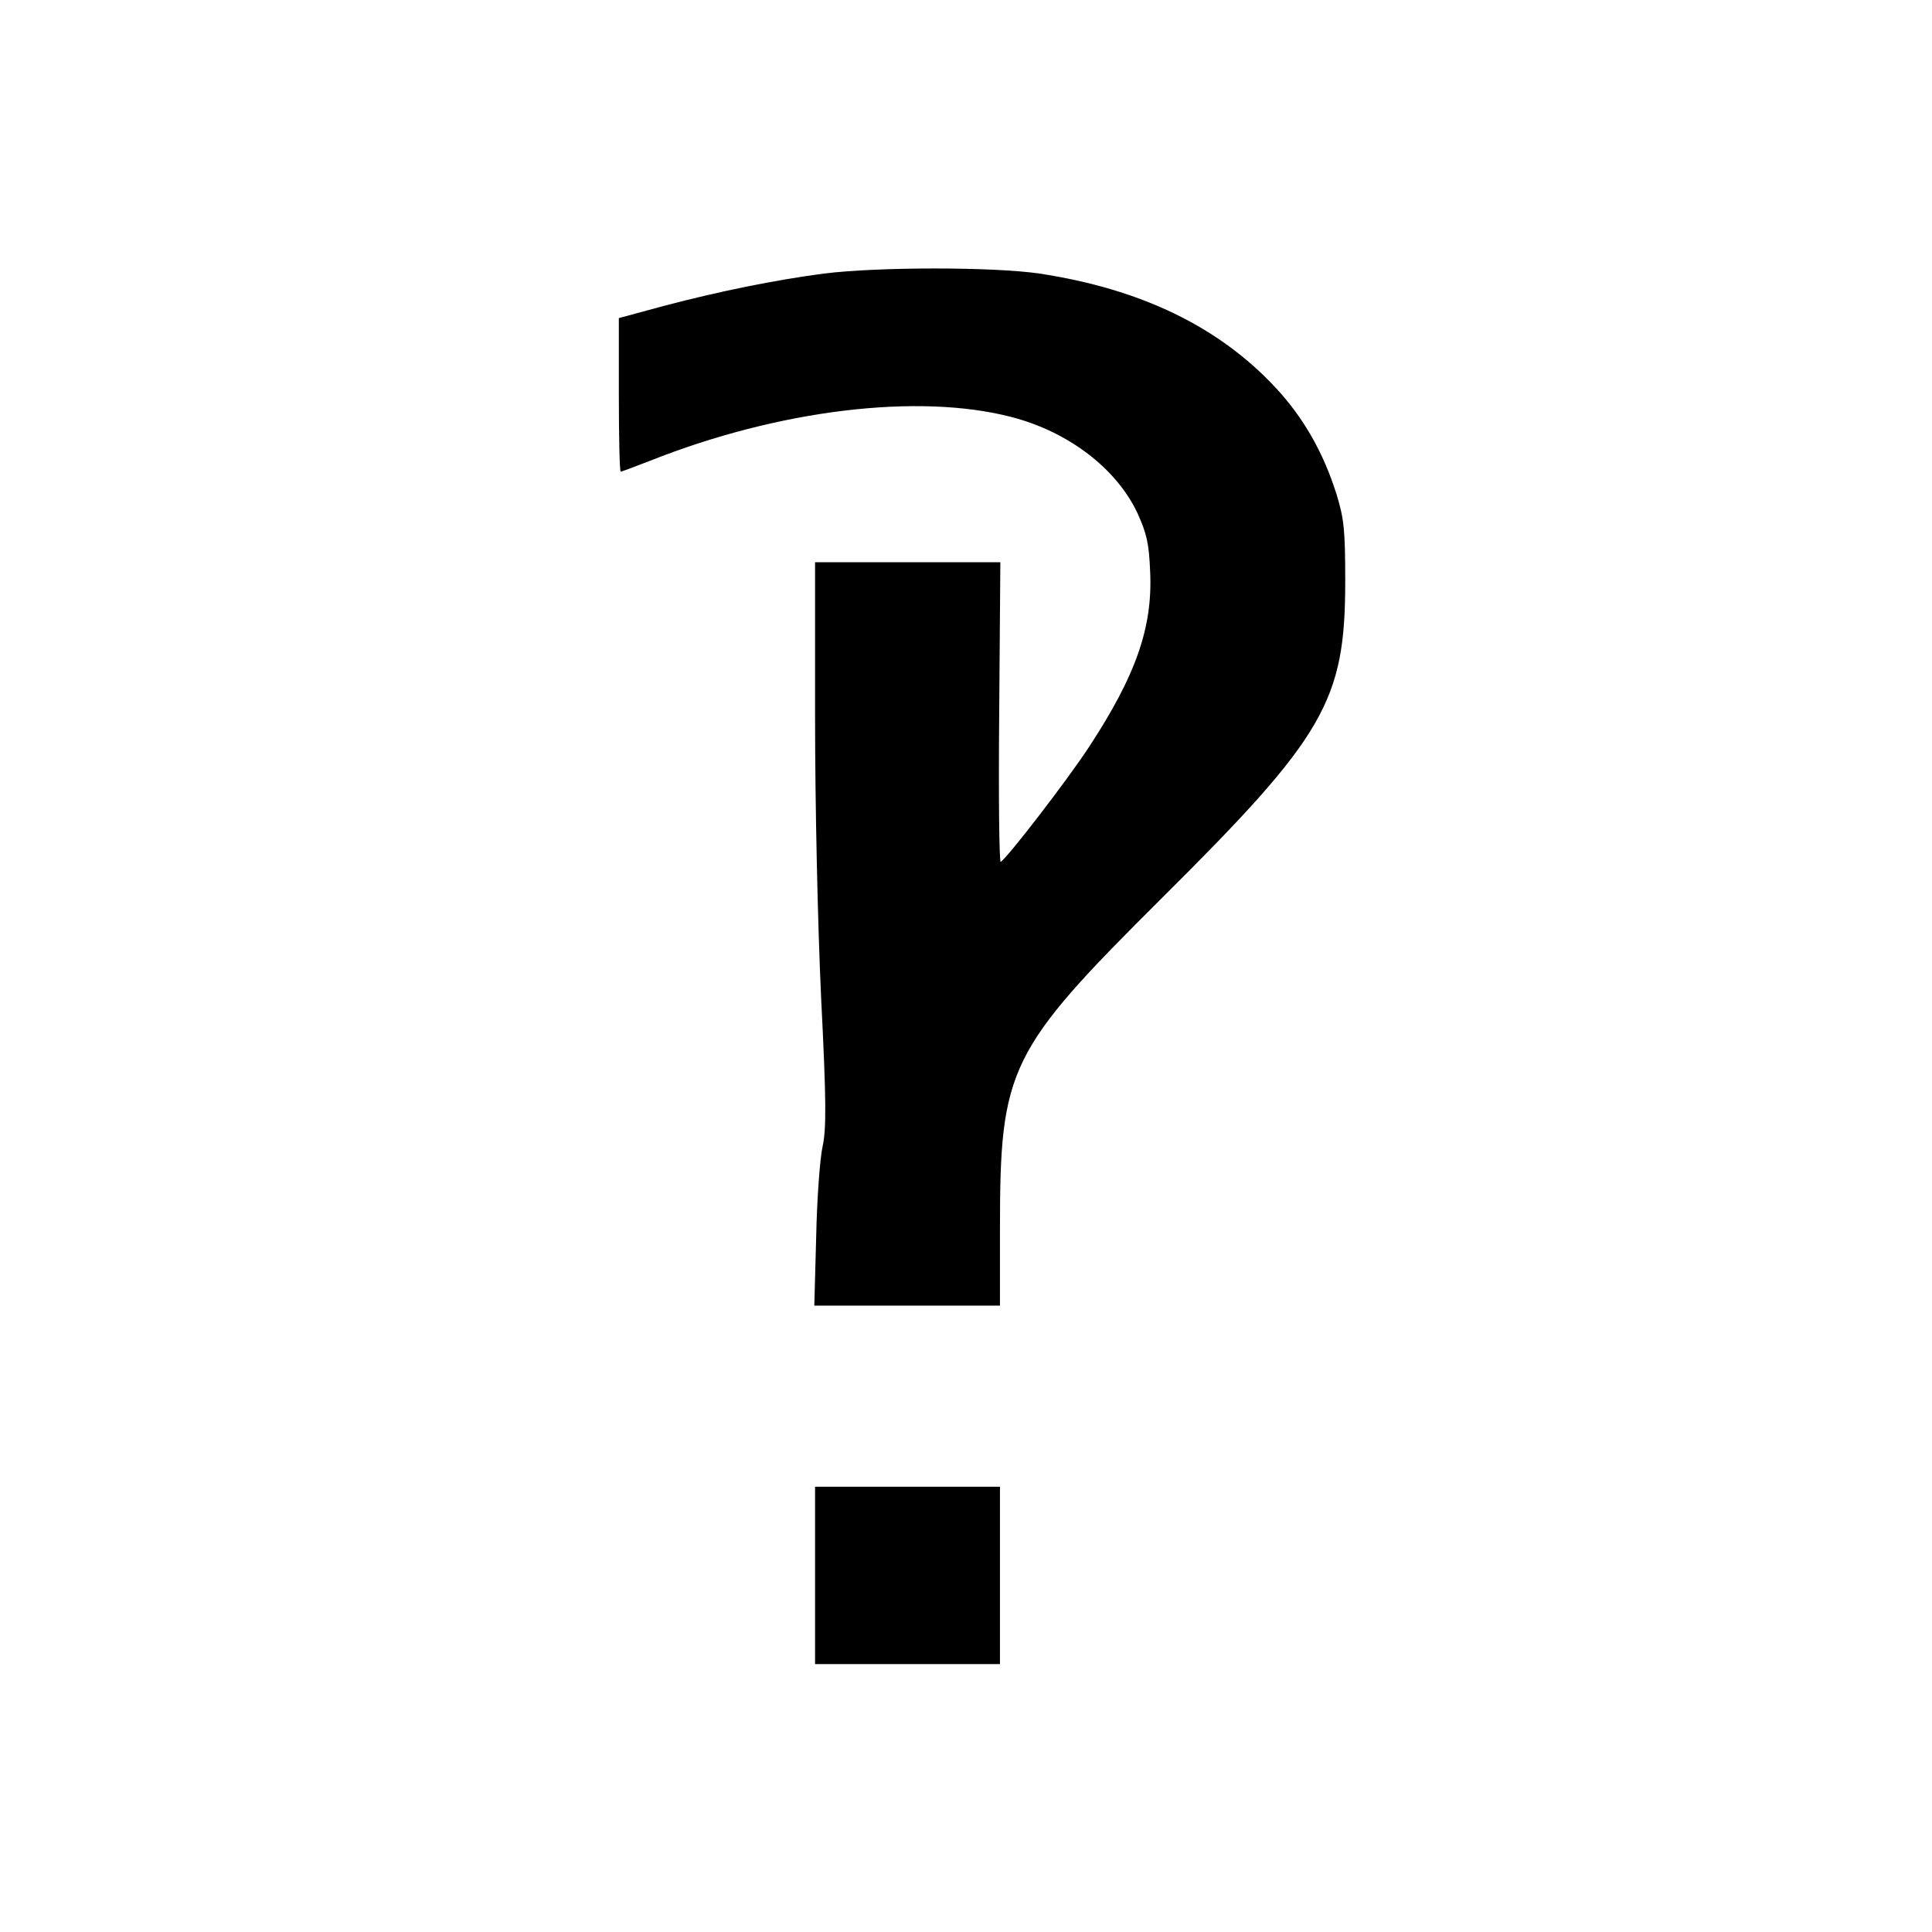
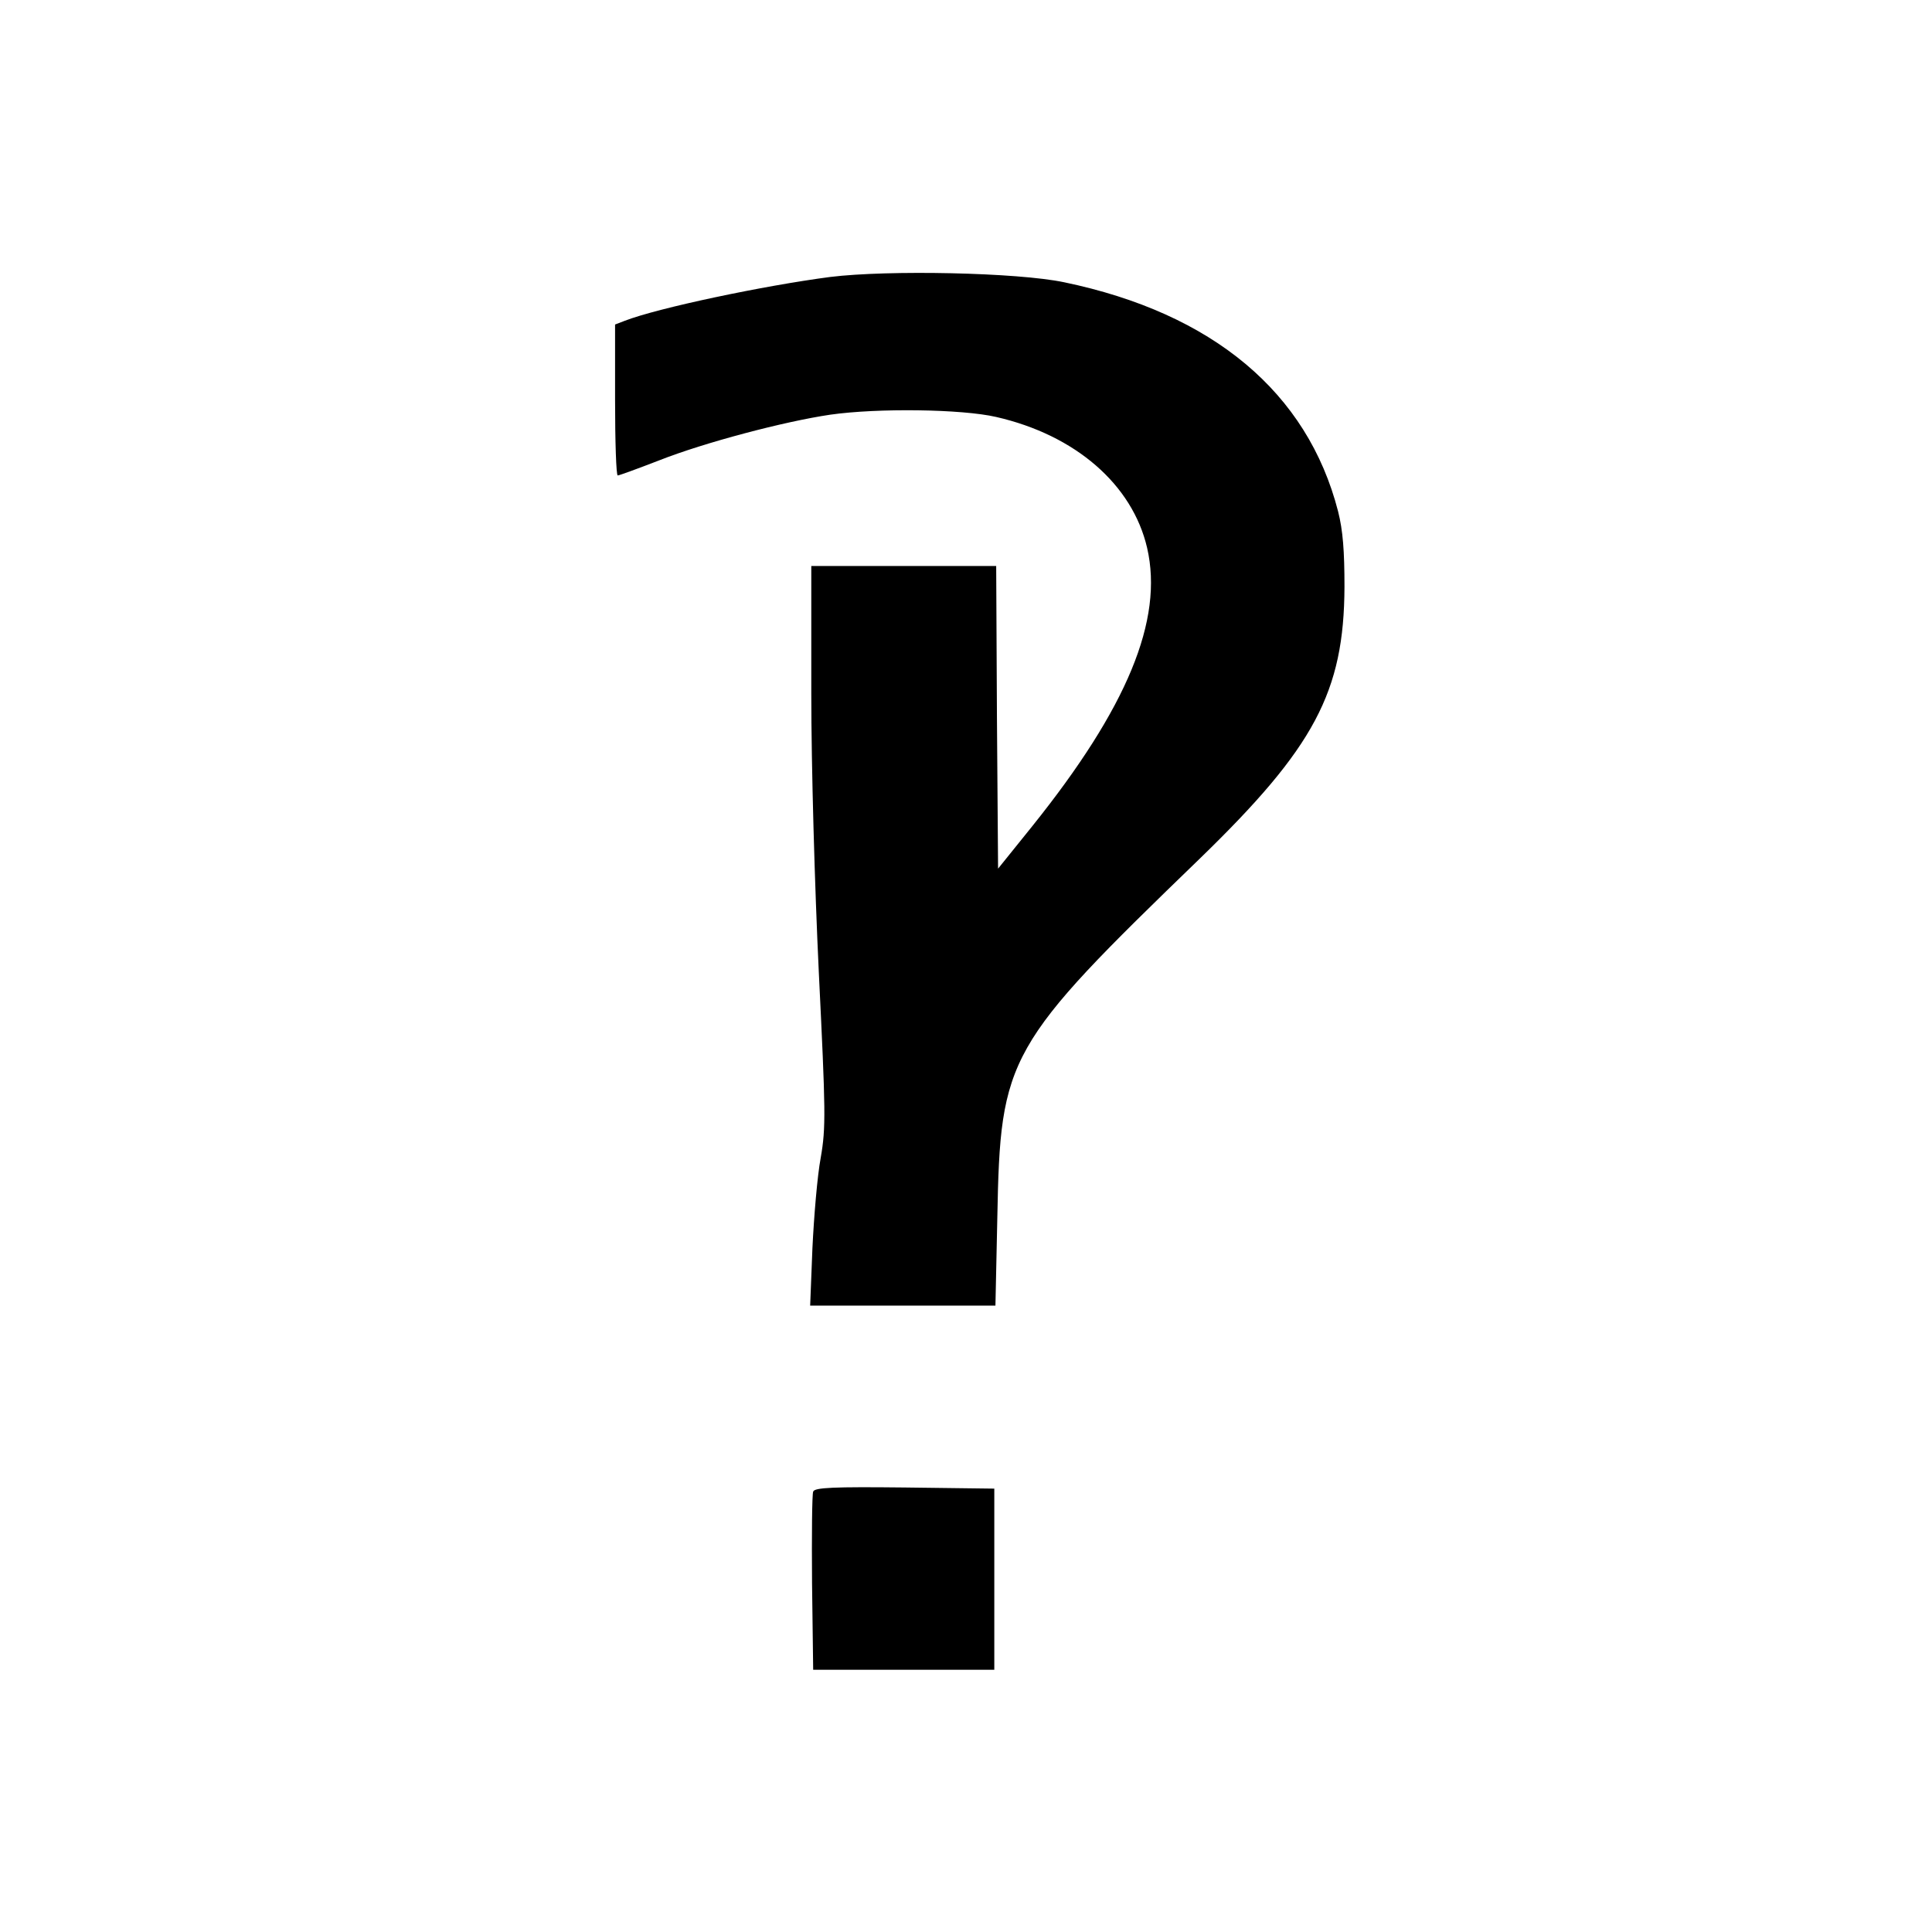
<svg xmlns="http://www.w3.org/2000/svg" version="1.0" width="512pt" height="512pt" viewBox="0 0 512 512" preserveAspectRatio="xMidYMid meet">
  <g transform="translate(0,512) scale(0.1,-0.1)" fill="#000000" stroke="none">
-     <path d="M2183 4395 c-128 -17 -273 -46 -425 -86 l-118 -32 0 -203 c0 -112 2 -204 5 -204 2 0 37 13 78 29 340 135 710 180 957 116 151 -39 278 -136 334 -254 25 -55 31 -81 34 -156 7 -148 -38 -275 -161 -463 -56 -86 -216 -294 -235 -306 -4 -2 -6 175 -4 395 l3 399 -245 0 -246 0 0 -407 c0 -236 7 -551 16 -746 14 -276 14 -349 4 -395 -7 -31 -15 -139 -17 -239 l-5 -183 246 0 246 0 0 203 c0 427 22 472 429 877 433 430 486 523 486 840 0 134 -3 165 -23 230 -35 111 -87 202 -160 281 -151 163 -358 263 -627 304 -123 18 -427 18 -572 0z" />
-     <path d="M2160 945 l0 -235 245 0 245 0 0 235 0 235 -245 0 -245 0 0 -235z" />
+     <path d="M2200 4386 c-176 -23 -456 -82 -544 -116 l-26 -10 0 -200 c0 -110 3 -200 7 -200 4 0 53 18 110 40 119 47 331 103 453 121 126 18 349 15 440 -6 210 -48 361 -179 400 -347 44 -191 -53 -424 -304 -737 l-91 -113 -3 401 -2 401 -245 0 -245 0 0 -337 c0 -194 9 -510 20 -741 18 -368 19 -410 5 -490 -9 -48 -18 -156 -22 -240 l-6 -152 245 0 246 0 5 233 c8 428 24 456 537 952 303 294 382 441 383 720 0 94 -4 149 -17 200 -81 315 -332 525 -726 607 -124 26 -466 33 -620 14z" />
+     <path d="M2155 1167 c-3 -7 -4 -116 -3 -242 l3 -230 240 0 240 0 0 240 0 240 -238 3 c-187 2 -239 0 -242 -11z" />
  </g>
</svg>
